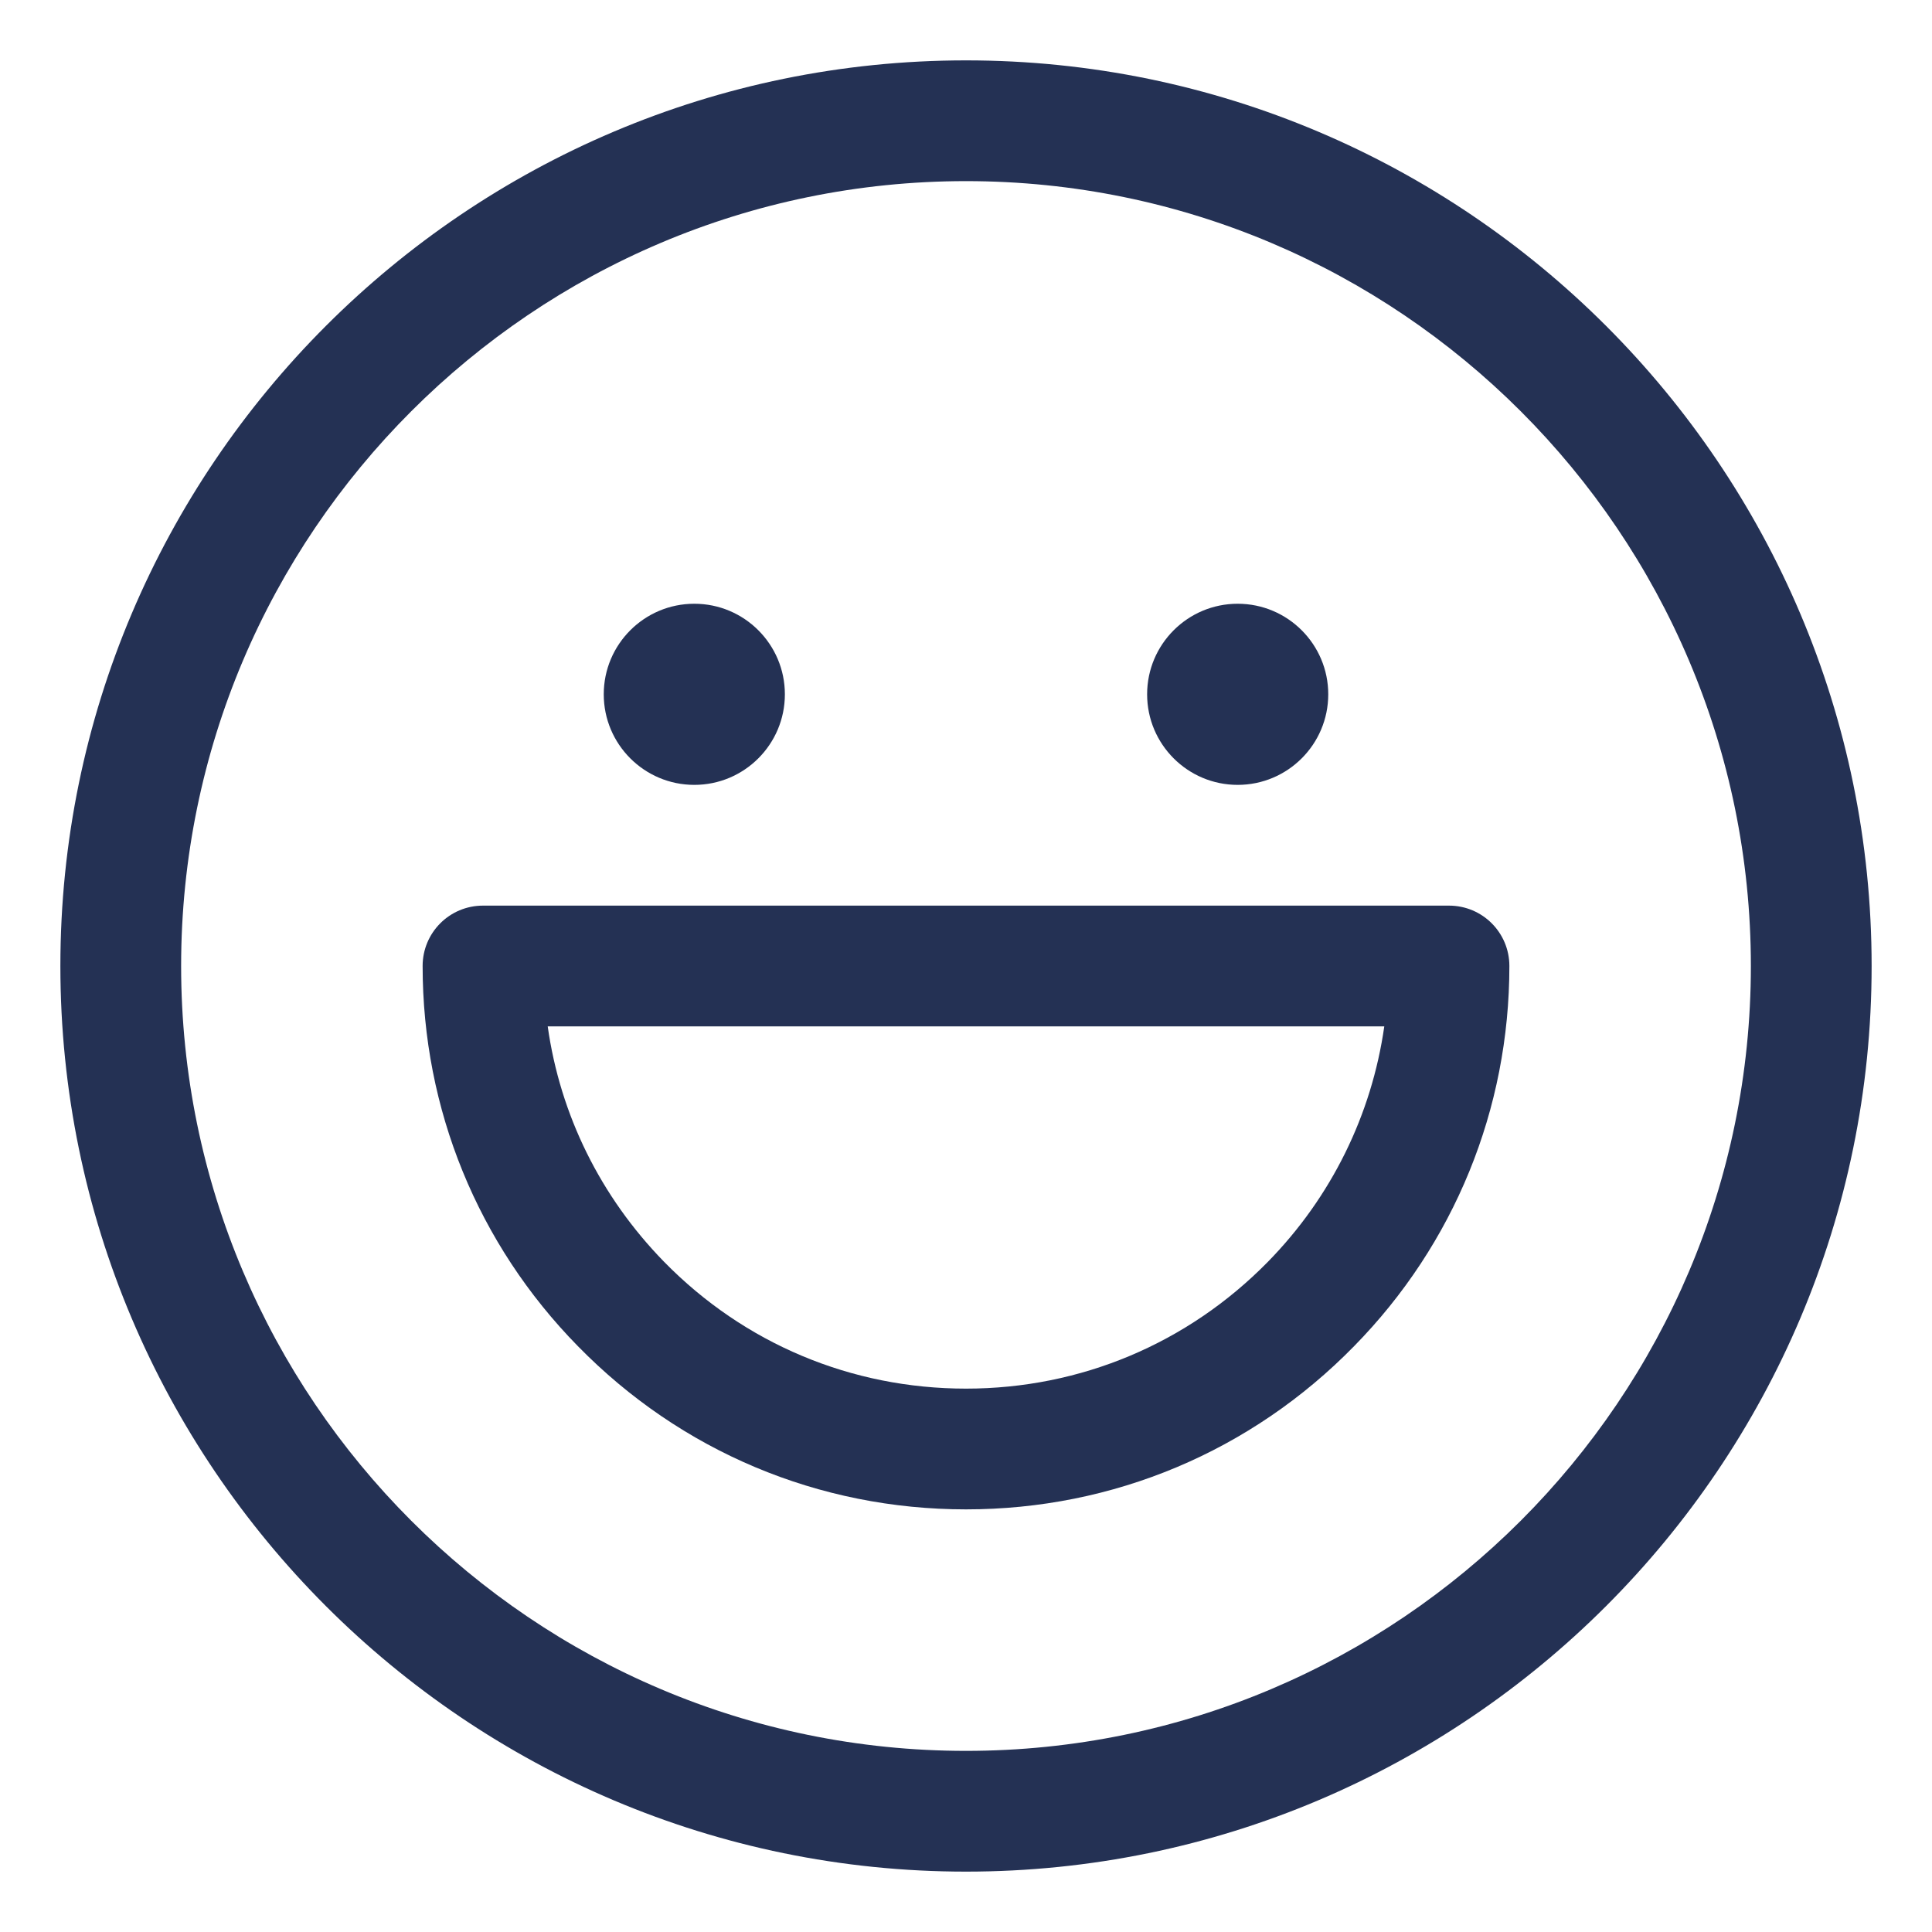
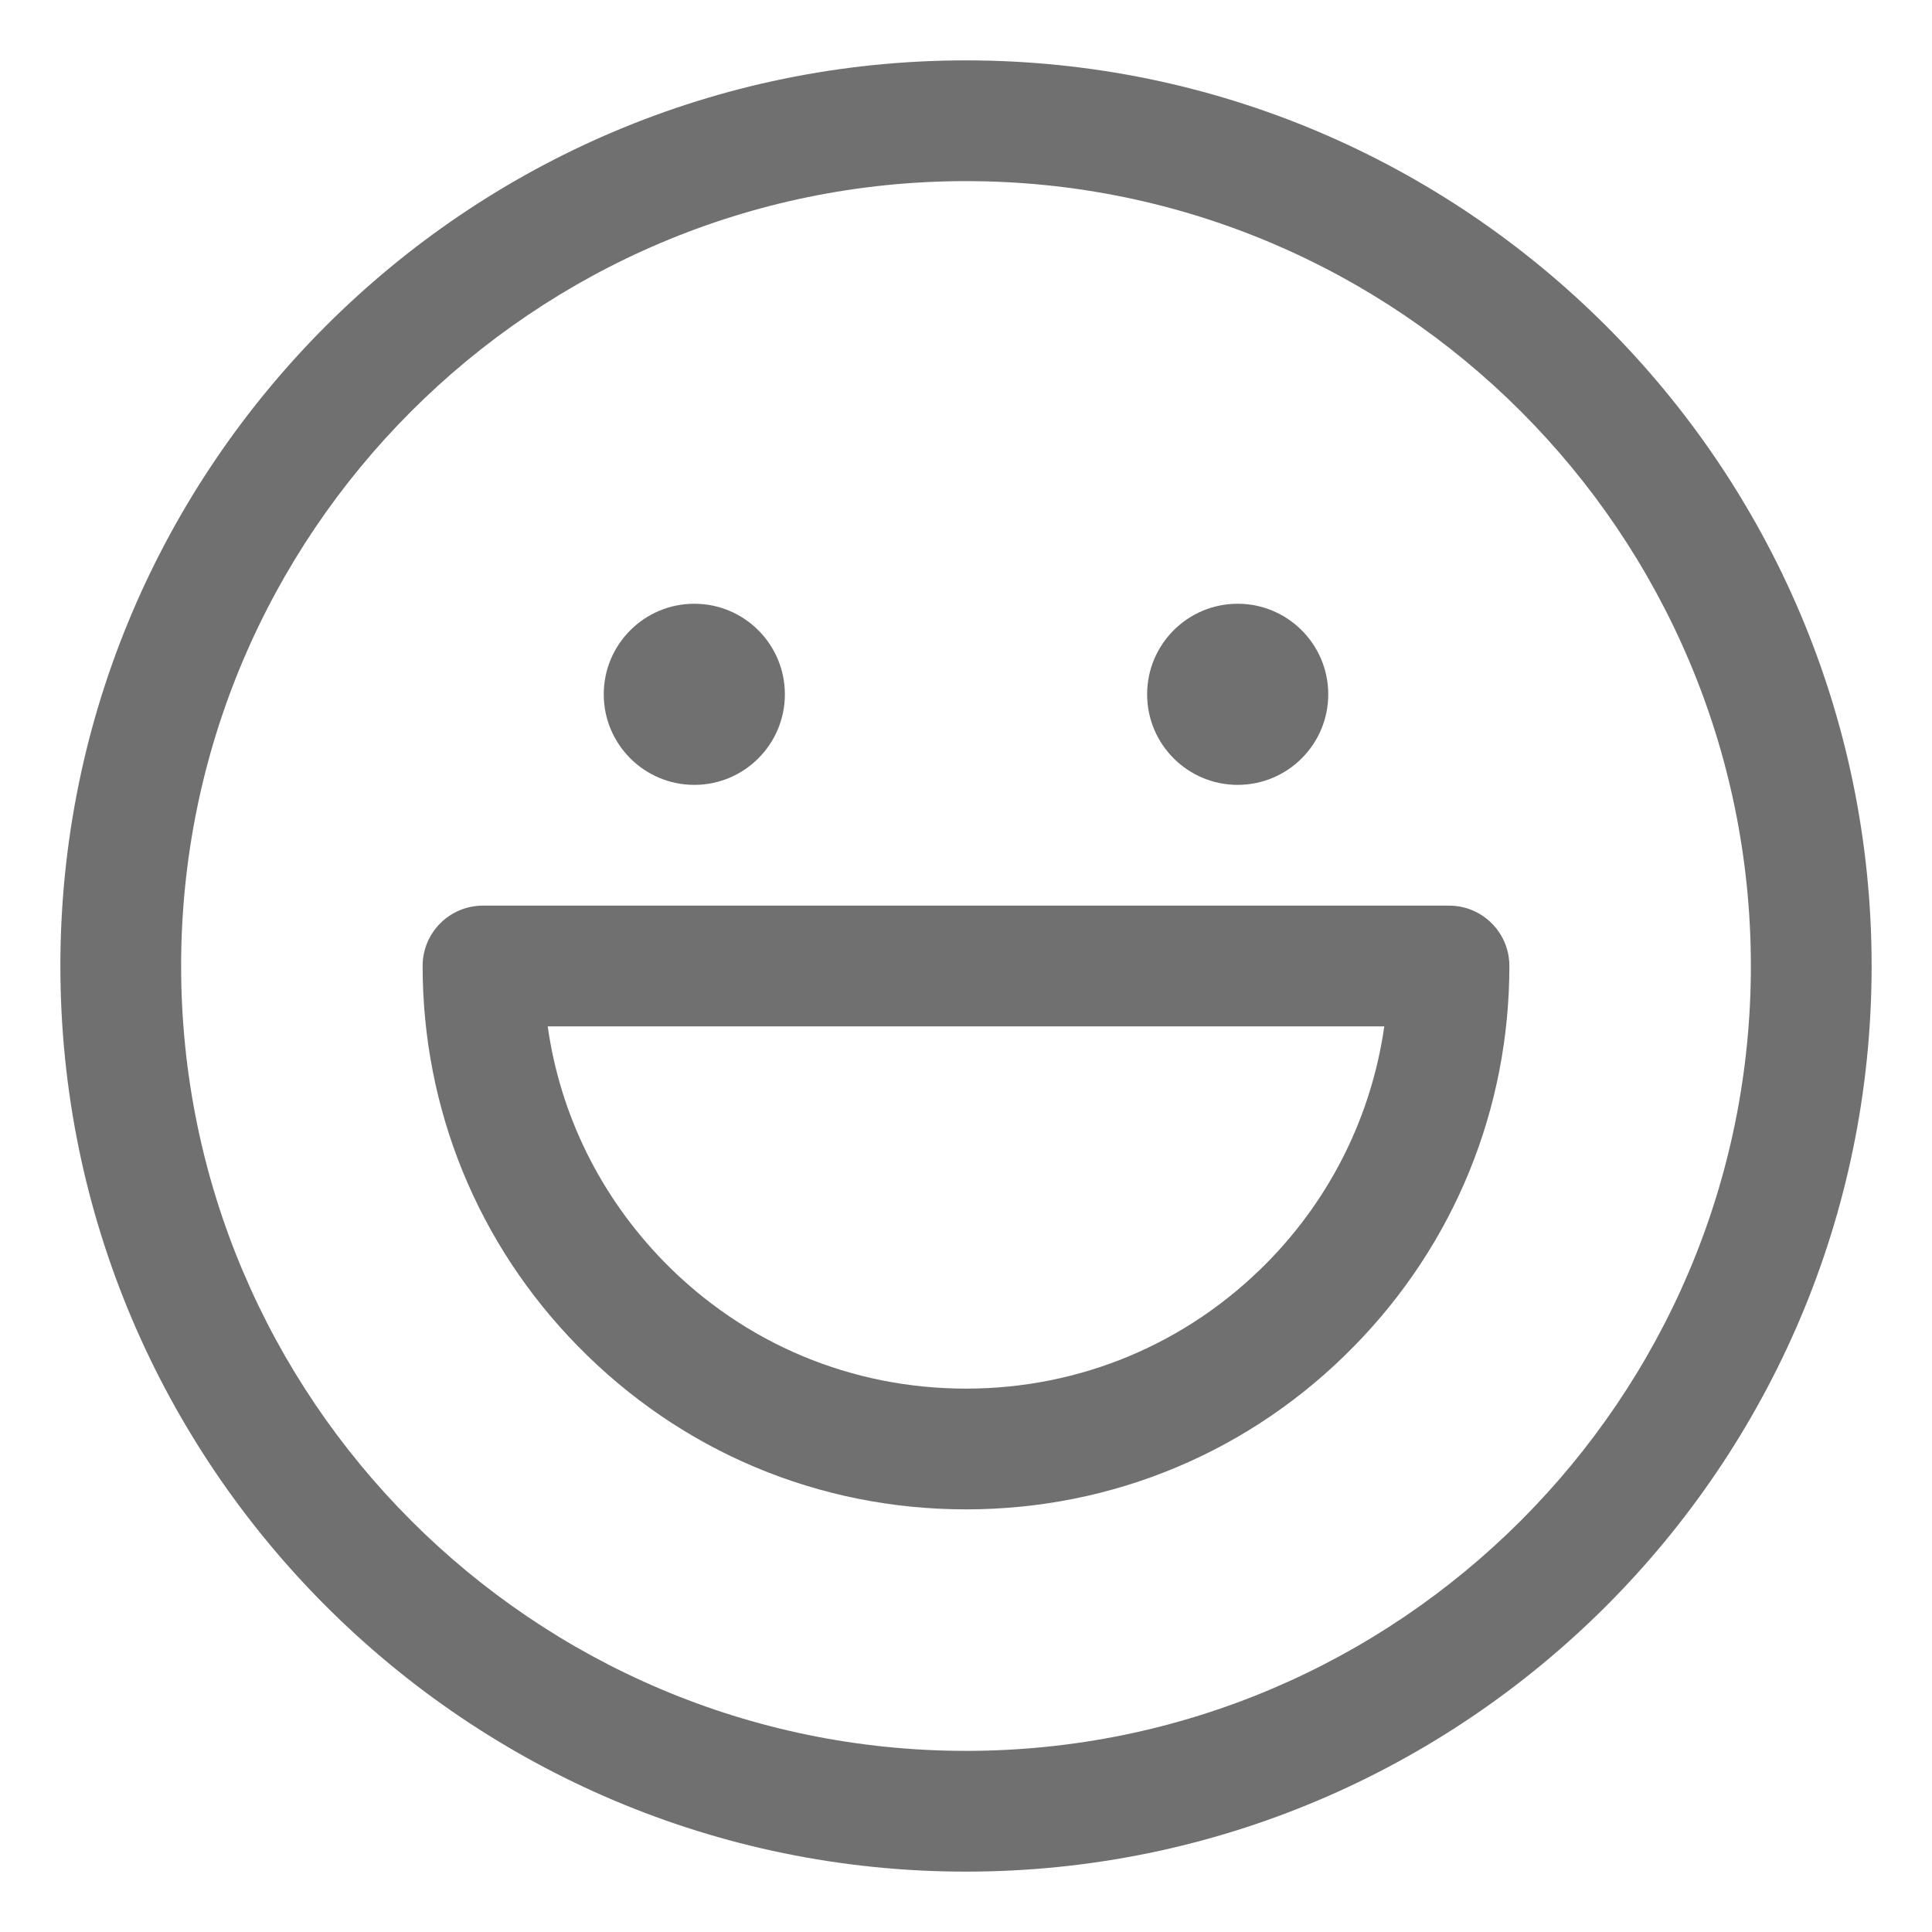
- <svg xmlns="http://www.w3.org/2000/svg" t="1741952367255" class="icon" viewBox="0 0 1024 1024" version="1.1" p-id="1671" width="32" height="32">
-   <path d="M512 992C247.3 992 32 776.7 32 512S247.3 32 512 32s480 215.3 480 480-215.3 480-480 480z m0-896C282.6 96 96 282.6 96 512s186.6 416 416 416 416-186.6 416-416S741.4 96 512 96z" fill="#243154" p-id="1672" />
-   <path d="M512 800c-78 0-151.1-30.7-205.7-86.5C253.2 659.4 224 587.8 224 512c0-17.7 14.3-32 32-32h512c17.7 0 32 14.3 32 32 0 75.8-29.2 147.4-82.3 201.5C663.1 769.3 590 800 512 800zM352 668.8c42.5 43.4 99.3 67.2 160 67.2s117.5-23.9 160-67.2c33.7-34.4 55-77.9 61.7-124.8H290.3c6.6 46.9 28 90.3 61.7 124.8zM368 416c-26.5 0-48-21.5-48-48s21.5-48 48-48 48 21.5 48 48-21.5 48-48 48zM656 416c-26.5 0-48-21.5-48-48s21.5-48 48-48 48 21.5 48 48-21.5 48-48 48z" fill="#243154" p-id="1673" />
+ <svg xmlns="http://www.w3.org/2000/svg" t="1742009690074" class="icon" viewBox="0 0 1024 1024" version="1.1" p-id="1460" width="32" height="32">
+   <path d="M512 992C247.3 992 32 776.7 32 512S247.3 32 512 32s480 215.3 480 480-215.3 480-480 480z m0-896C282.6 96 96 282.6 96 512s186.6 416 416 416 416-186.6 416-416S741.4 96 512 96z" fill="#707070" p-id="1461" />
+   <path d="M512 800c-78 0-151.1-30.7-205.7-86.5C253.2 659.4 224 587.8 224 512c0-17.7 14.3-32 32-32h512c17.7 0 32 14.3 32 32 0 75.8-29.2 147.4-82.3 201.5C663.1 769.3 590 800 512 800zM352 668.8c42.5 43.4 99.3 67.2 160 67.2s117.5-23.9 160-67.2c33.7-34.4 55-77.9 61.7-124.8H290.3c6.6 46.9 28 90.3 61.7 124.8zM368 416c-26.5 0-48-21.5-48-48s21.5-48 48-48 48 21.5 48 48-21.5 48-48 48zM656 416c-26.5 0-48-21.5-48-48s21.5-48 48-48 48 21.5 48 48-21.5 48-48 48z" fill="#707070" p-id="1462" />
</svg>
